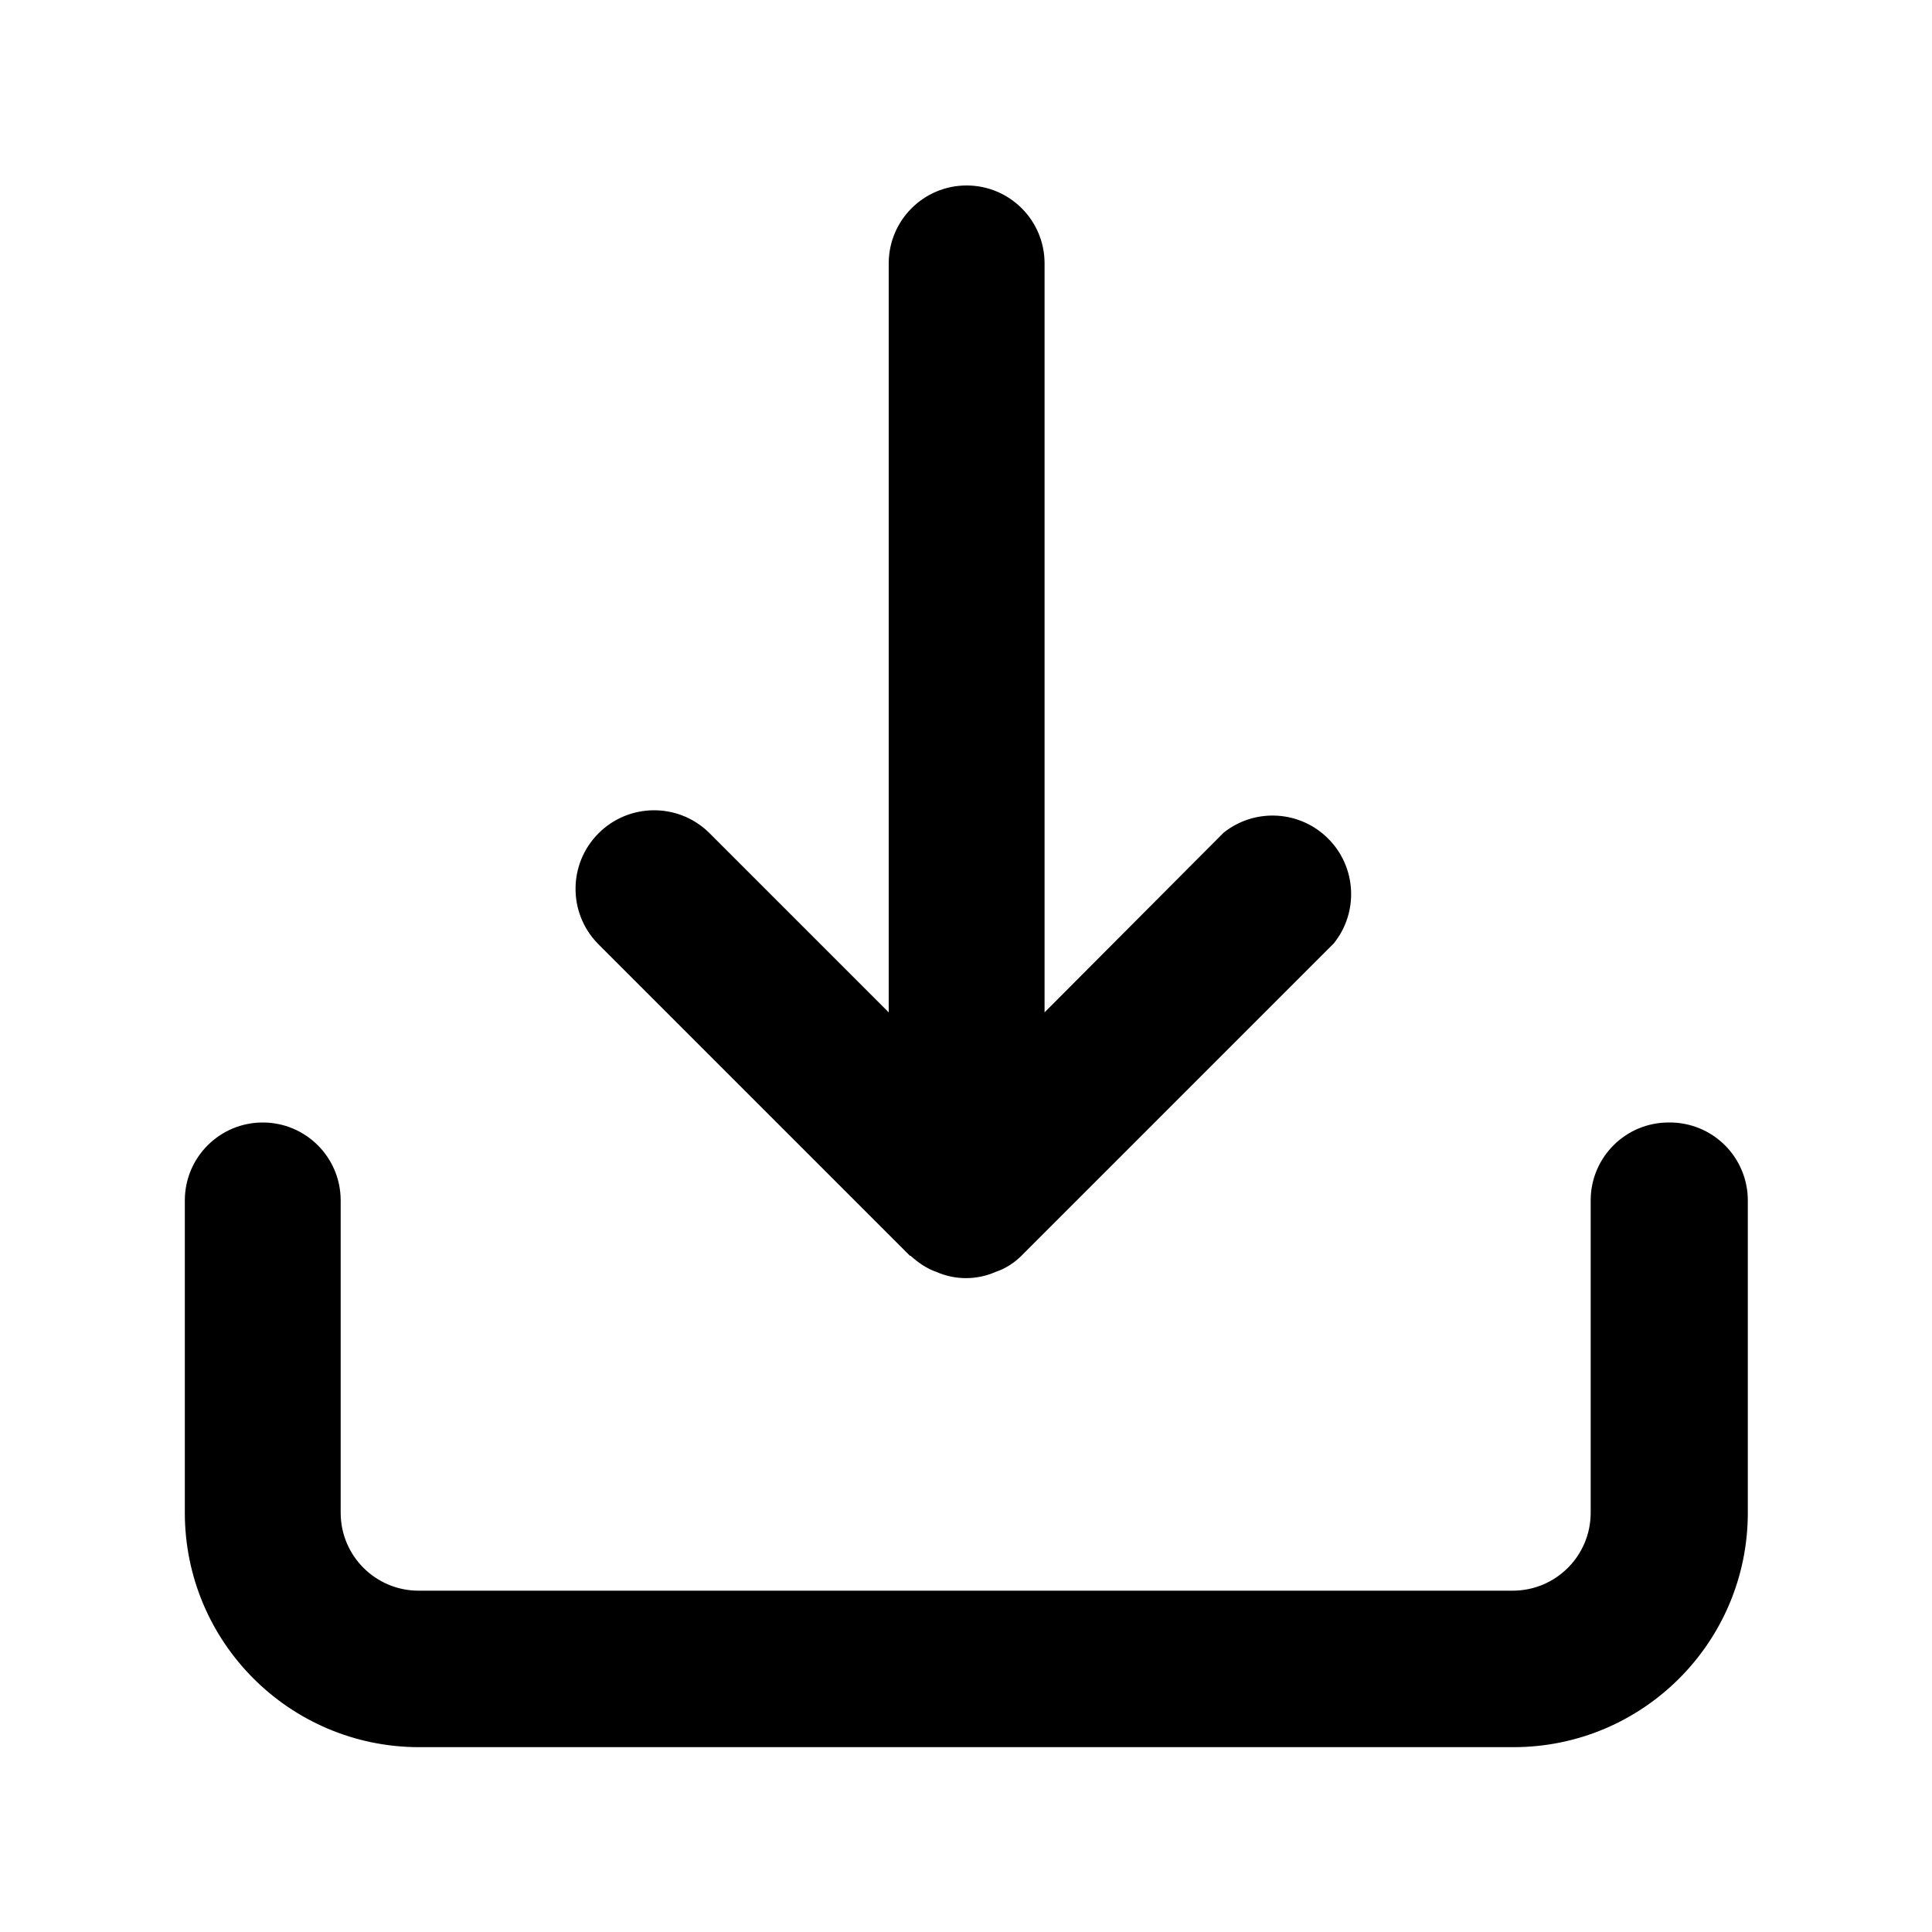
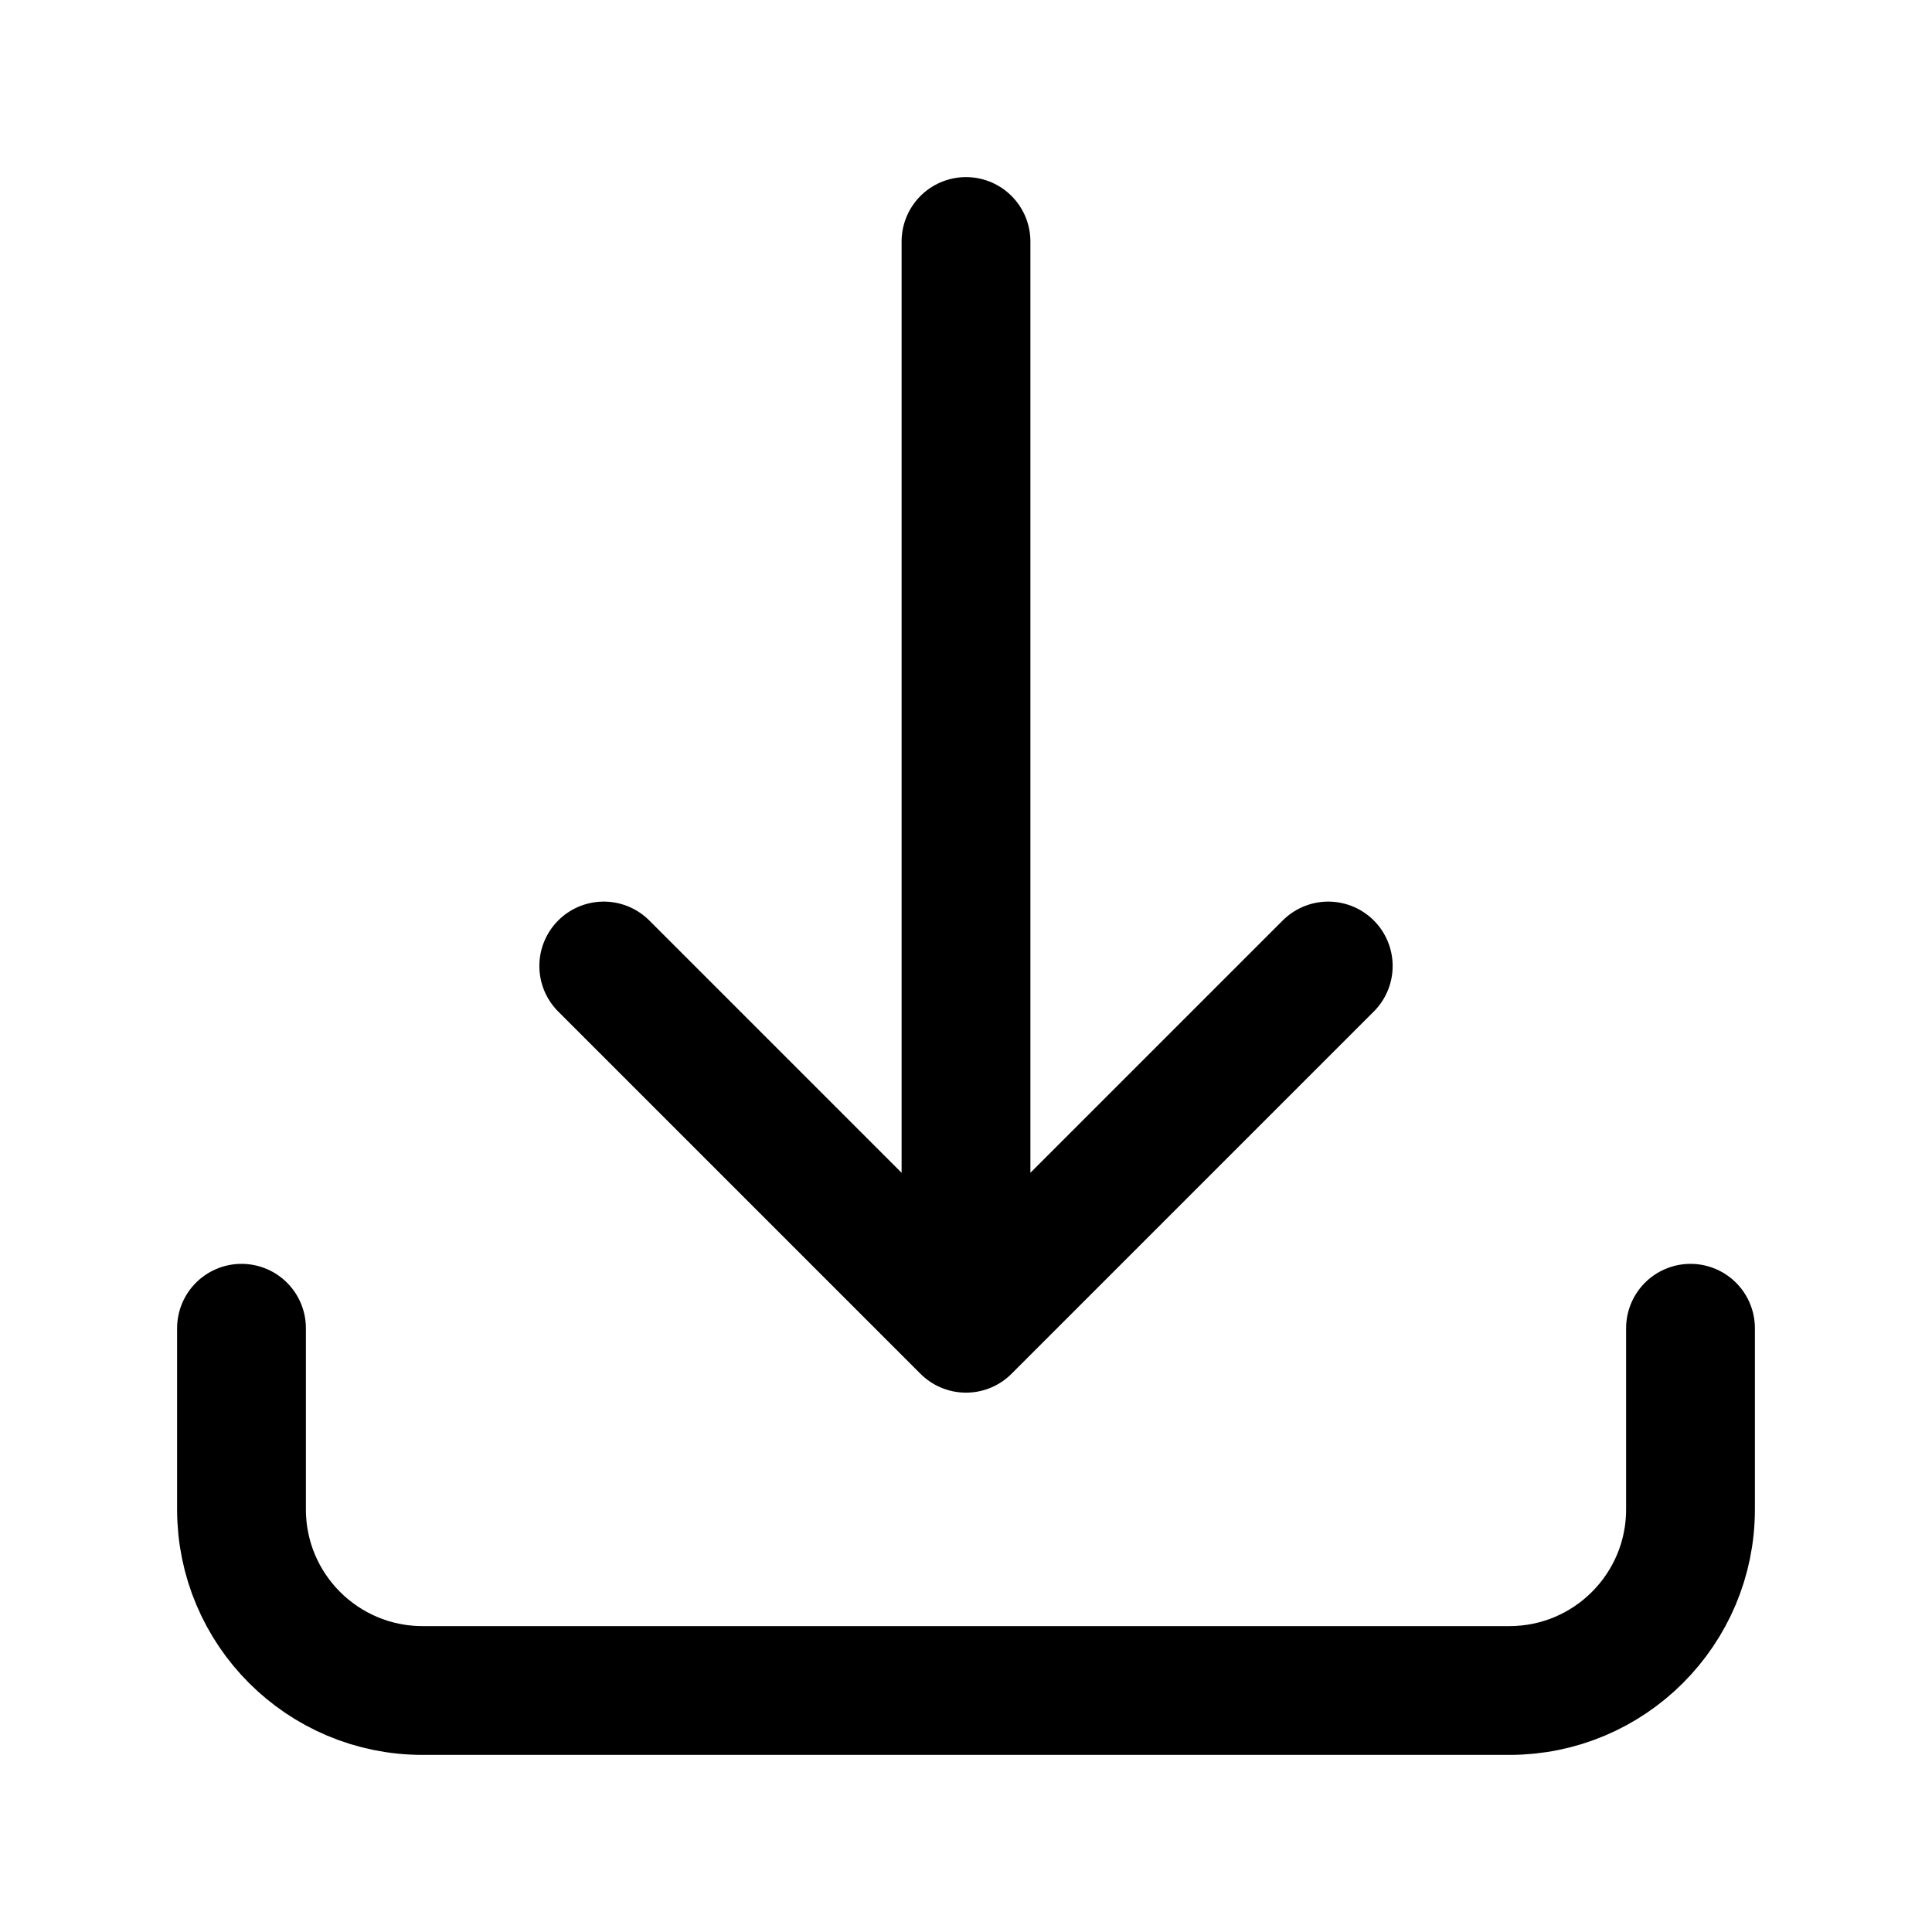
- <svg xmlns="http://www.w3.org/2000/svg" viewBox="0 0 30 30" fill="none">
-   <path d="M25.91 17.43a1.21 1.21 0 0 0-1.21 1.2v4.86a1.21 1.21 0 0 1-1.21 1.21H6.5a1.21 1.21 0 0 1-1.21-1.21v-4.85a1.21 1.21 0 1 0-2.42 0v4.85a3.64 3.64 0 0 0 3.63 3.64H23.5a3.64 3.64 0 0 0 3.64-3.64v-4.85a1.21 1.21 0 0 0-1.22-1.21ZM14.14 19.5c.11.1.25.2.4.25a1.14 1.14 0 0 0 .92 0c.15-.05.29-.14.4-.25l4.85-4.85A1.22 1.22 0 0 0 19 12.93l-2.78 2.79V4.09a1.21 1.21 0 1 0-2.42 0v11.63L11 12.92a1.22 1.22 0 0 0-1.72 1.73l4.85 4.85Z" fill="currentColor" />
+ <svg xmlns="http://www.w3.org/2000/svg" fill="none" viewBox="0 0 30 30">
+   <path stroke="currentColor" stroke-linecap="round" stroke-linejoin="round" stroke-width="2" d="M3.75 20.625v2.813a2.812 2.812 0 0 0 2.813 2.812h16.875a2.812 2.812 0 0 0 2.812-2.813v-2.812M20.625 15 15 20.625m0 0L9.375 15M15 20.625V3.75" />
</svg>
